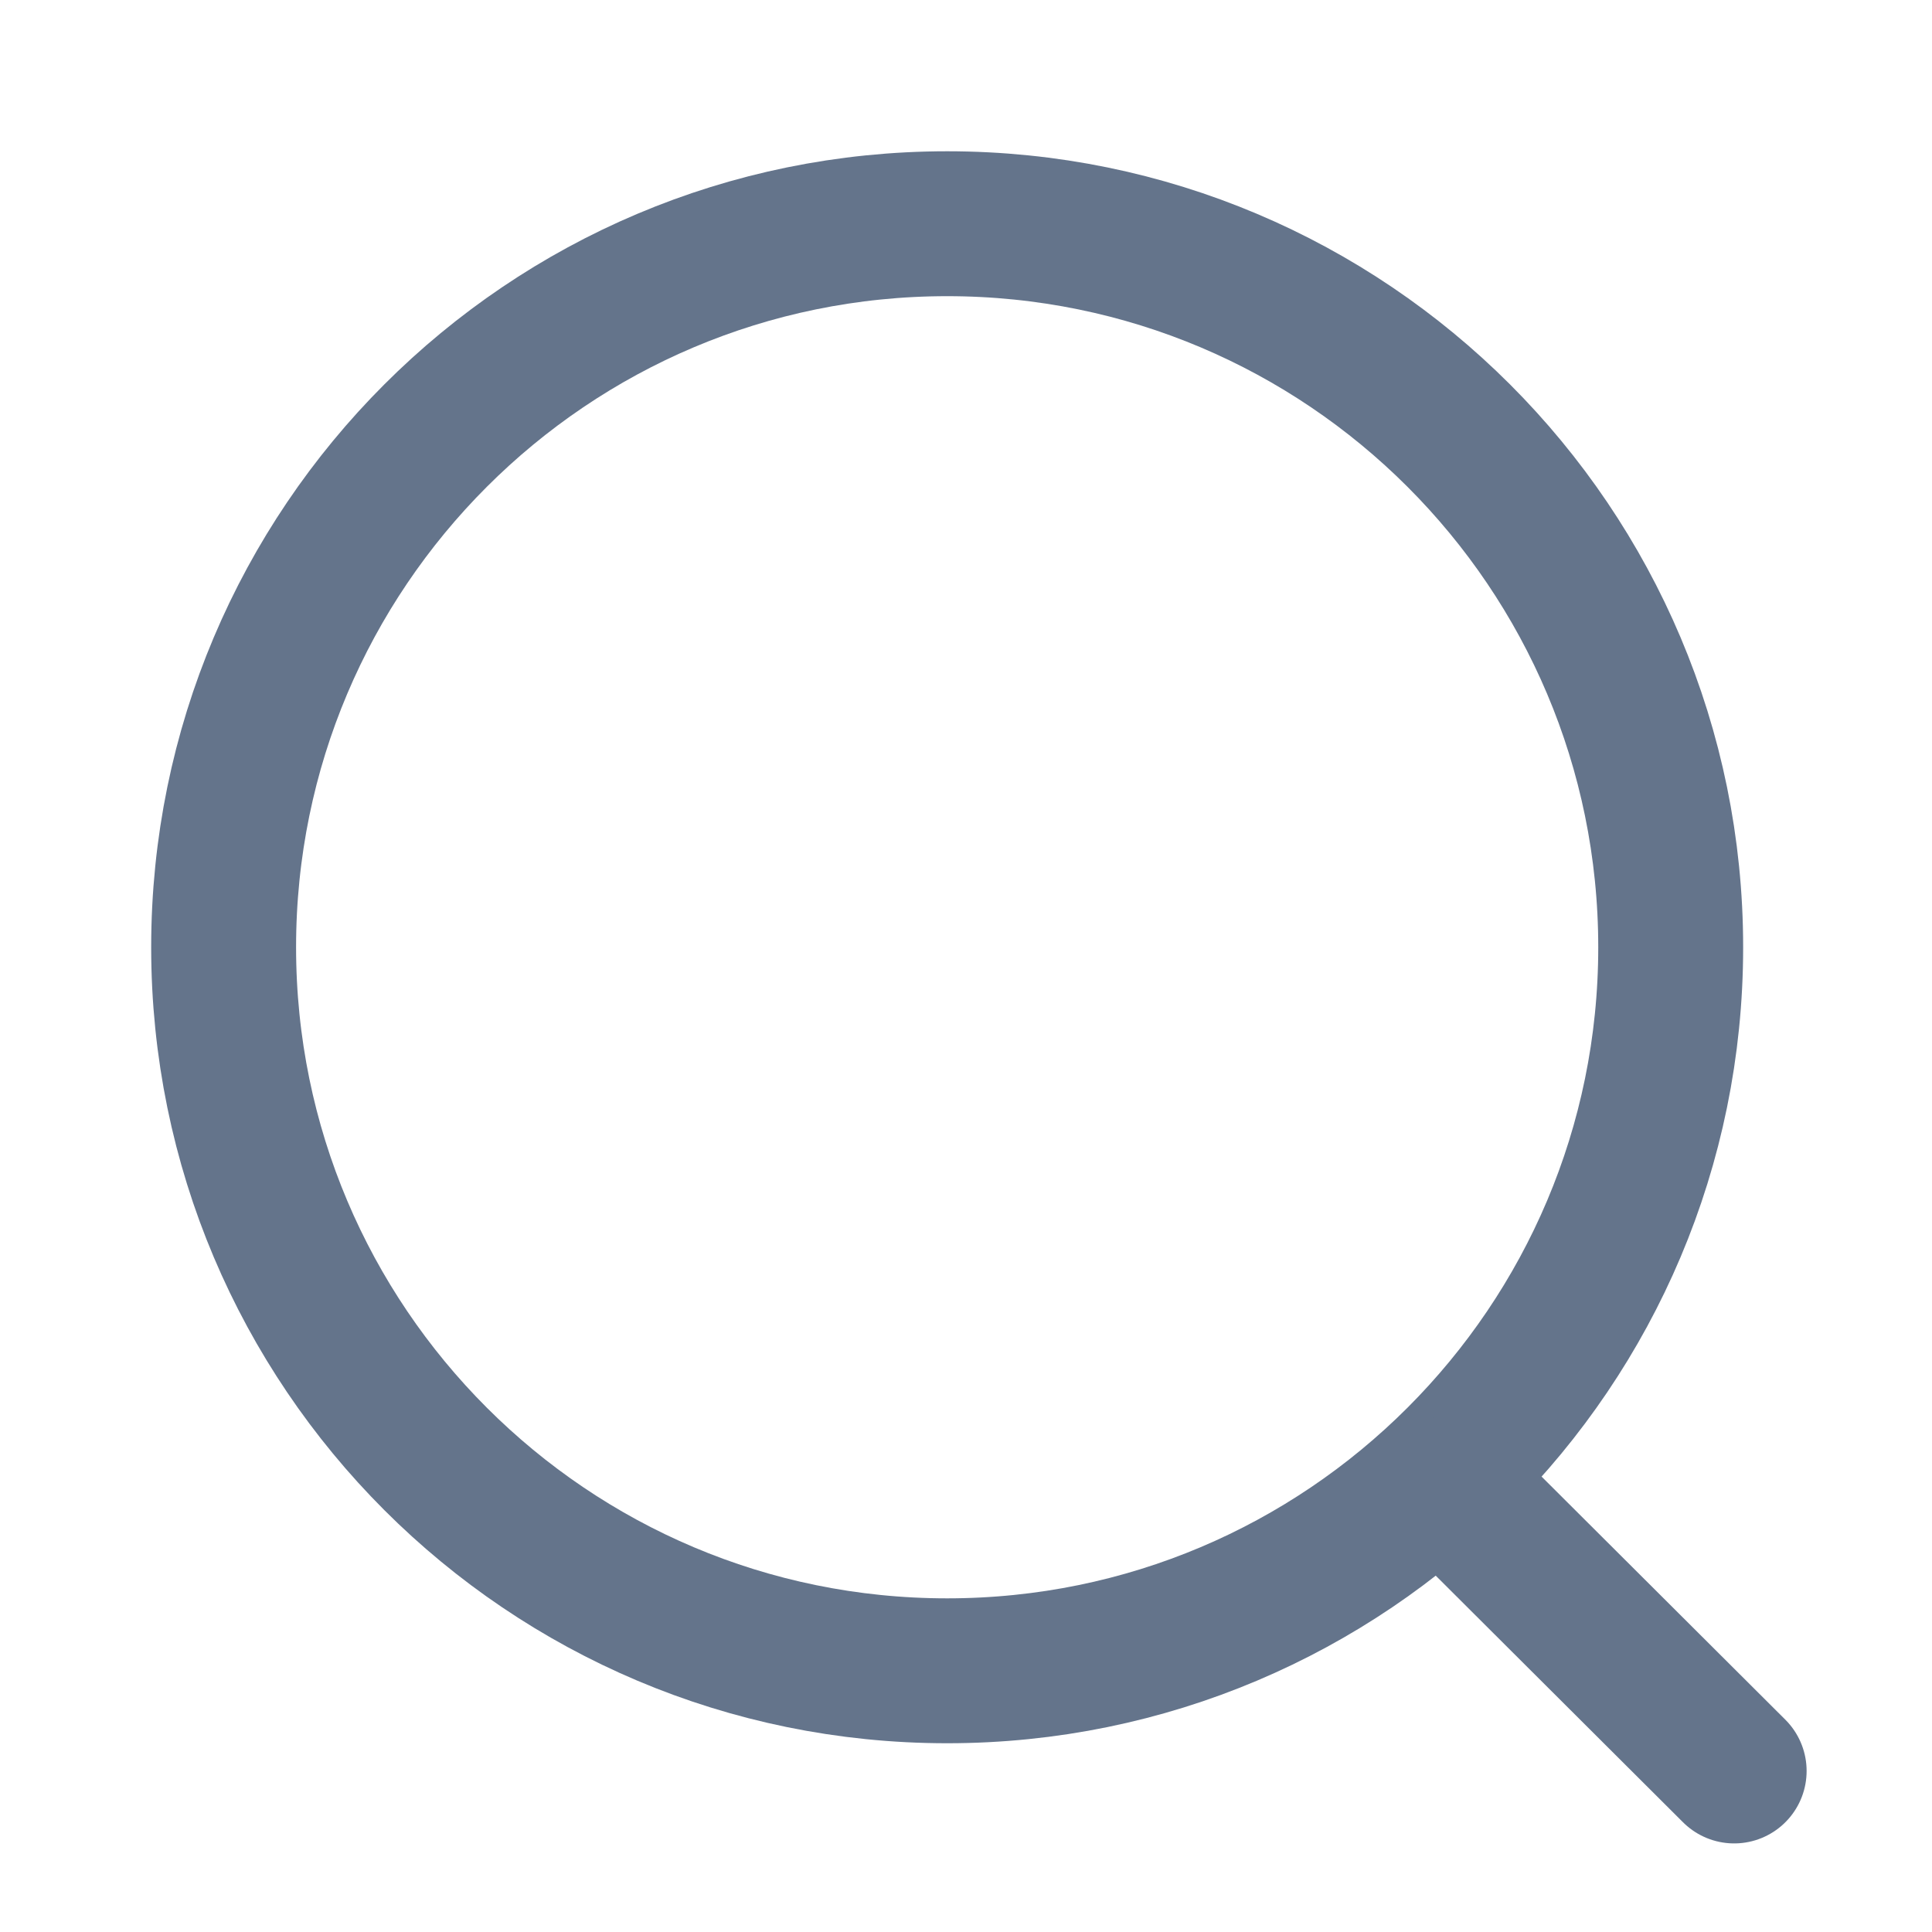
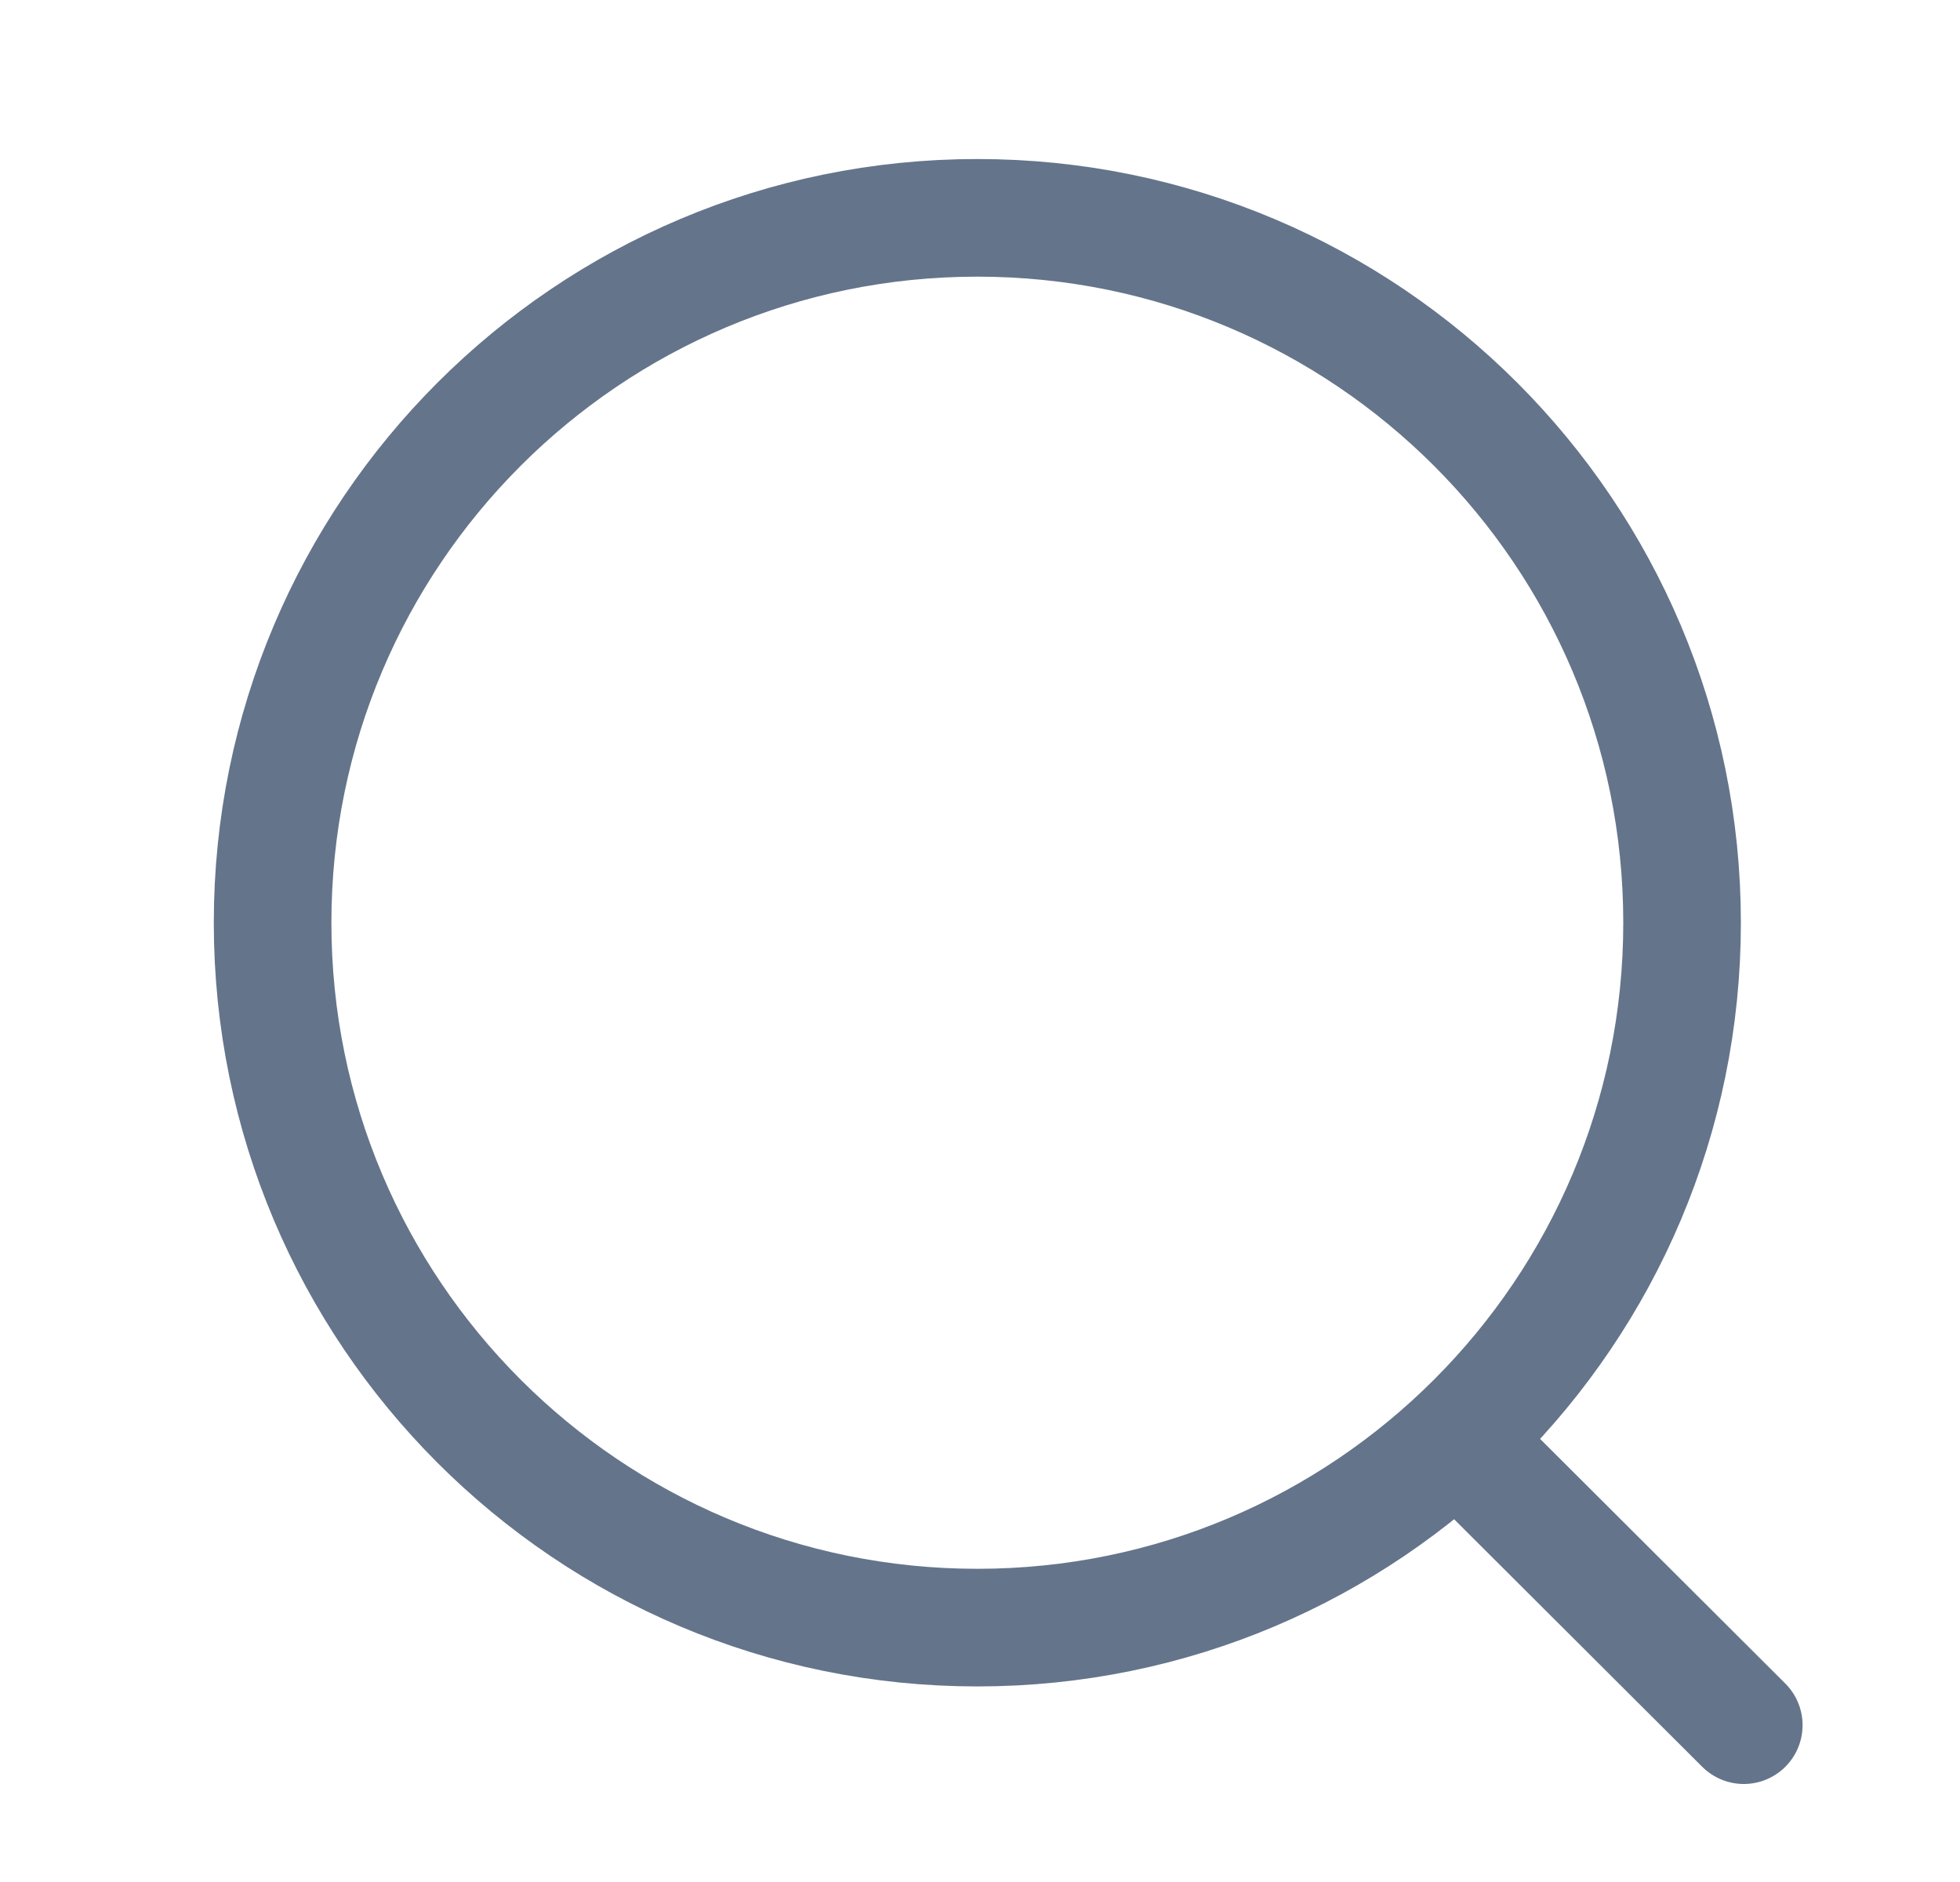
- <svg xmlns="http://www.w3.org/2000/svg" width="20" height="20" viewBox="0 0 20 20" fill="none">
-   <circle cx="9.805" cy="9.806" r="7.49" stroke="#64748B" stroke-width="1.5" stroke-linecap="round" stroke-linejoin="round" />
-   <path d="M15.015 15.404L17.952 18.333" stroke="#64748B" stroke-width="1.5" stroke-linecap="round" stroke-linejoin="round" />
+ <svg xmlns="http://www.w3.org/2000/svg" width="25" height="24" viewBox="0 0 25 24" fill="none">
+   <circle cx="12.466" cy="11.767" r="8.989" stroke="#64748B" stroke-width="1.5" stroke-linecap="round" stroke-linejoin="round" />
+   <path d="M18.718 18.485L22.242 22" stroke="#64748B" stroke-width="1.5" stroke-linecap="round" stroke-linejoin="round" />
</svg>
